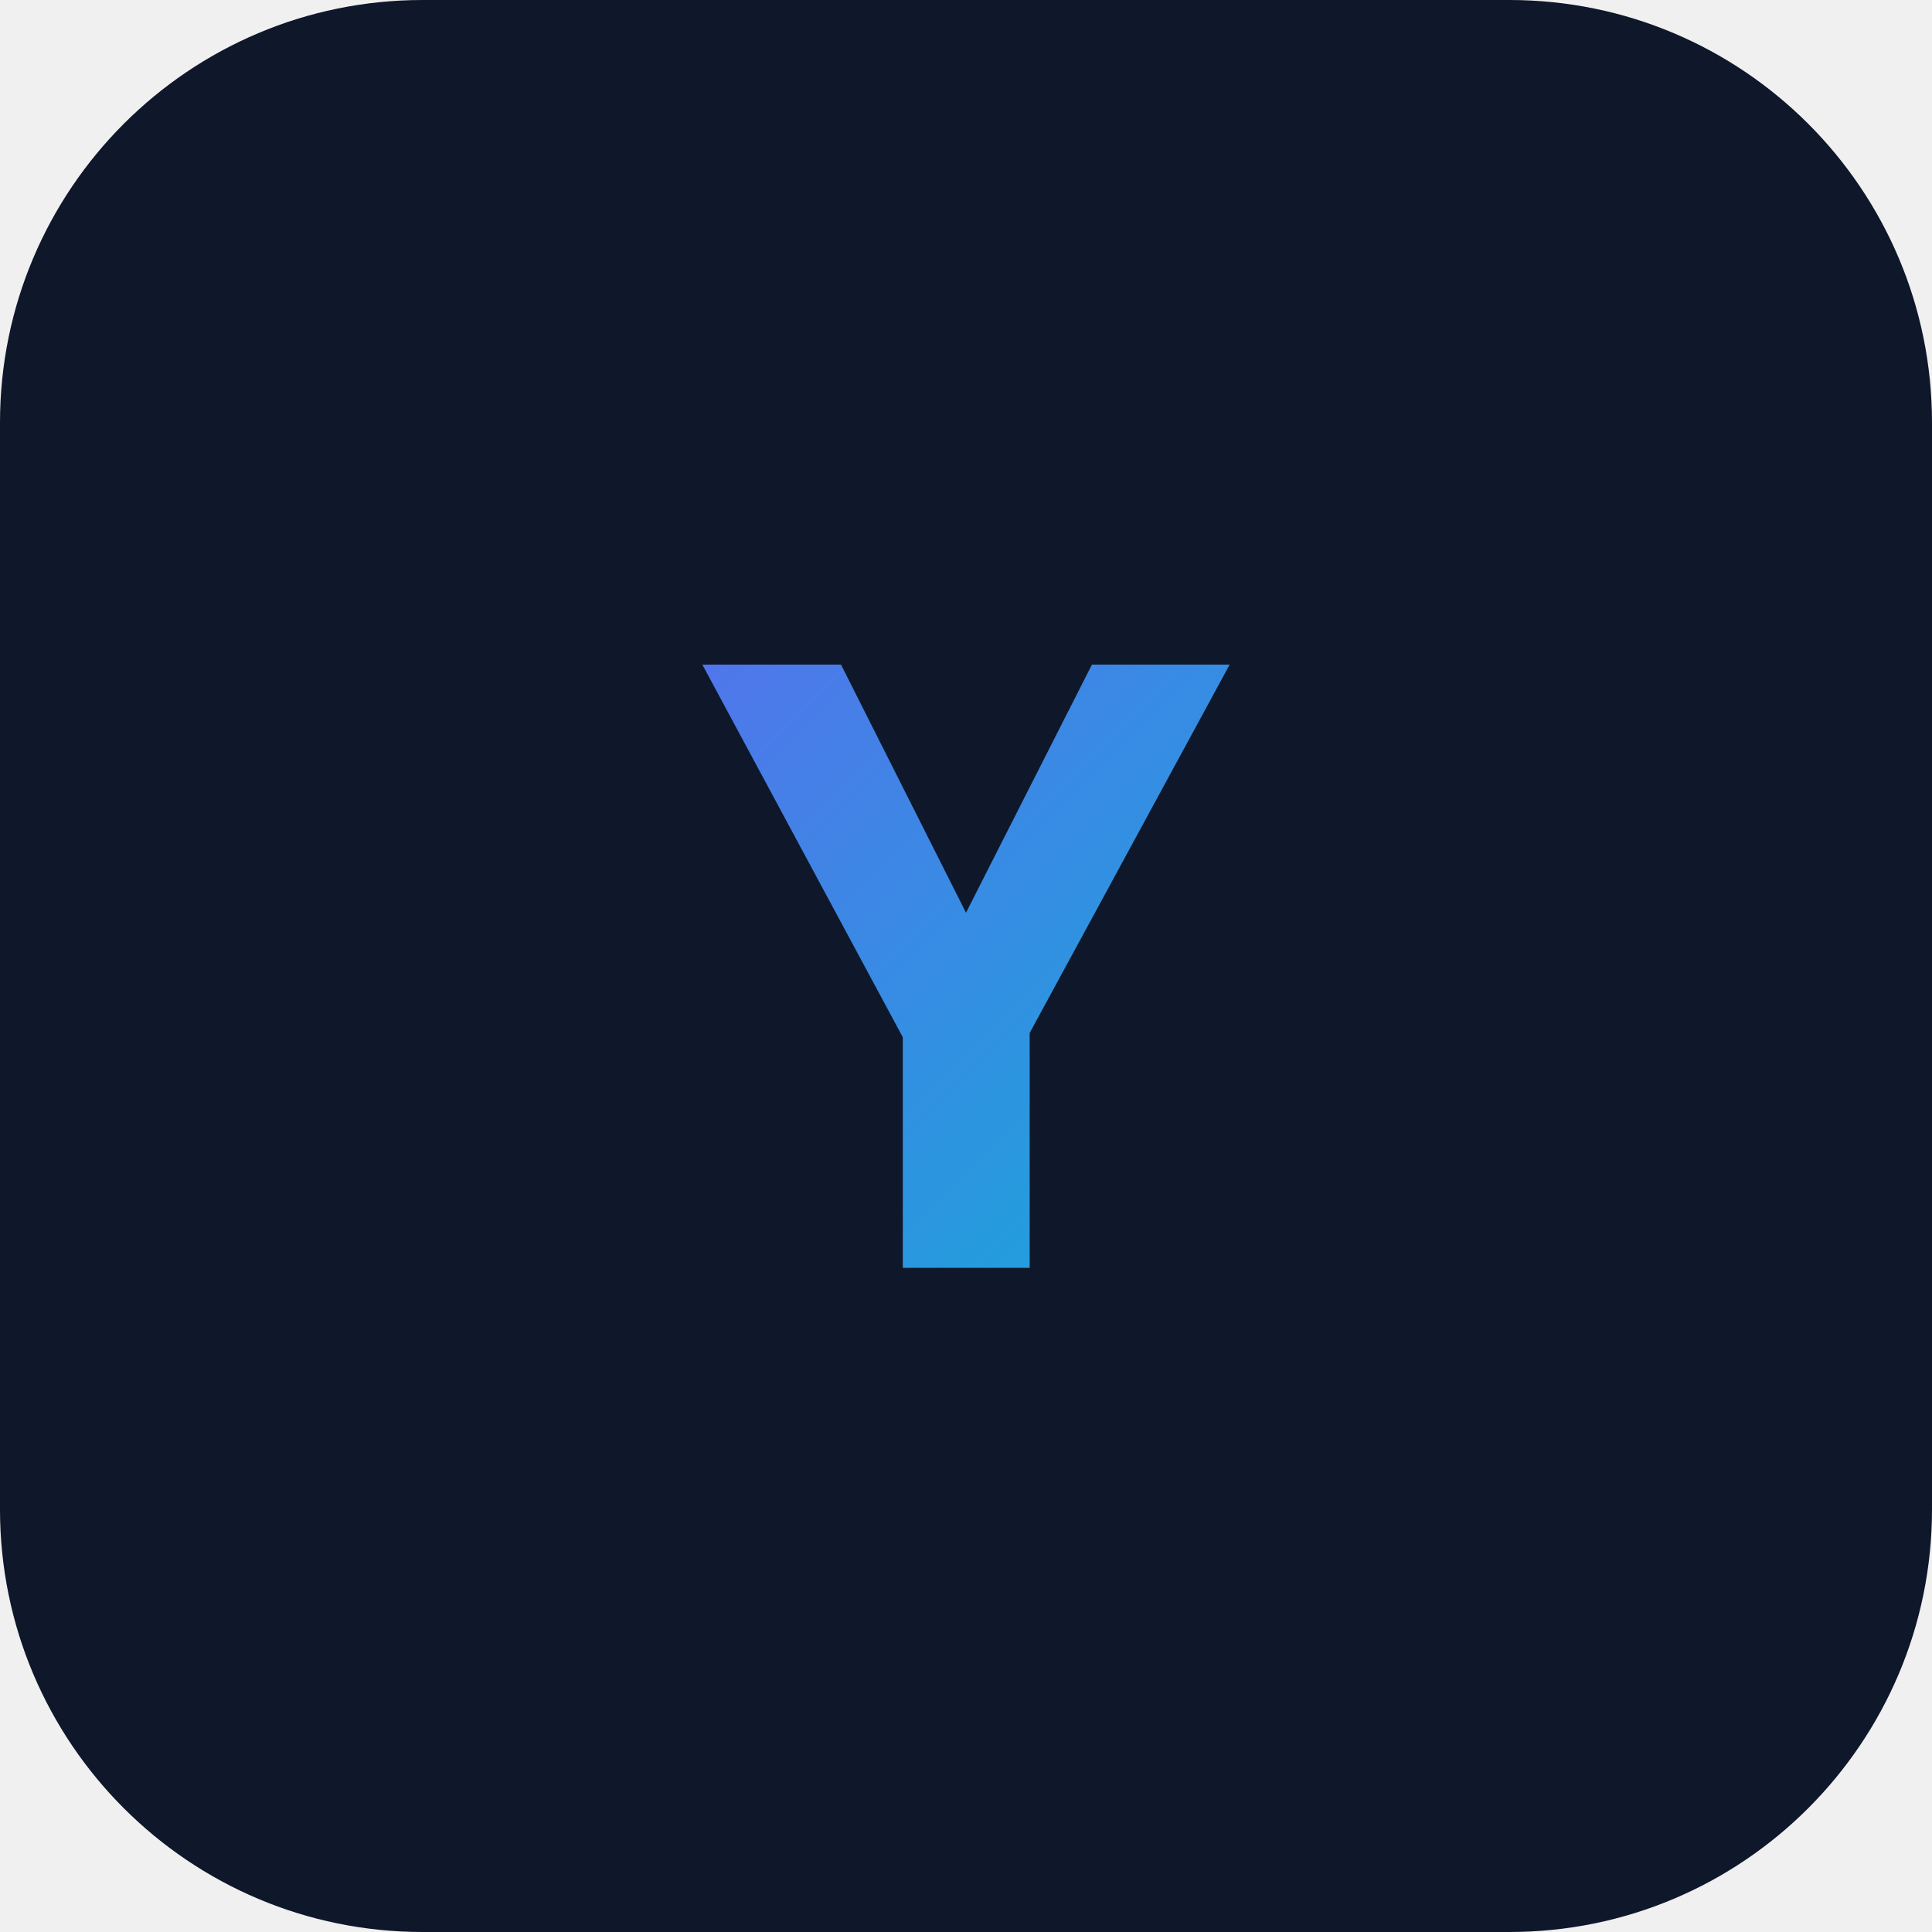
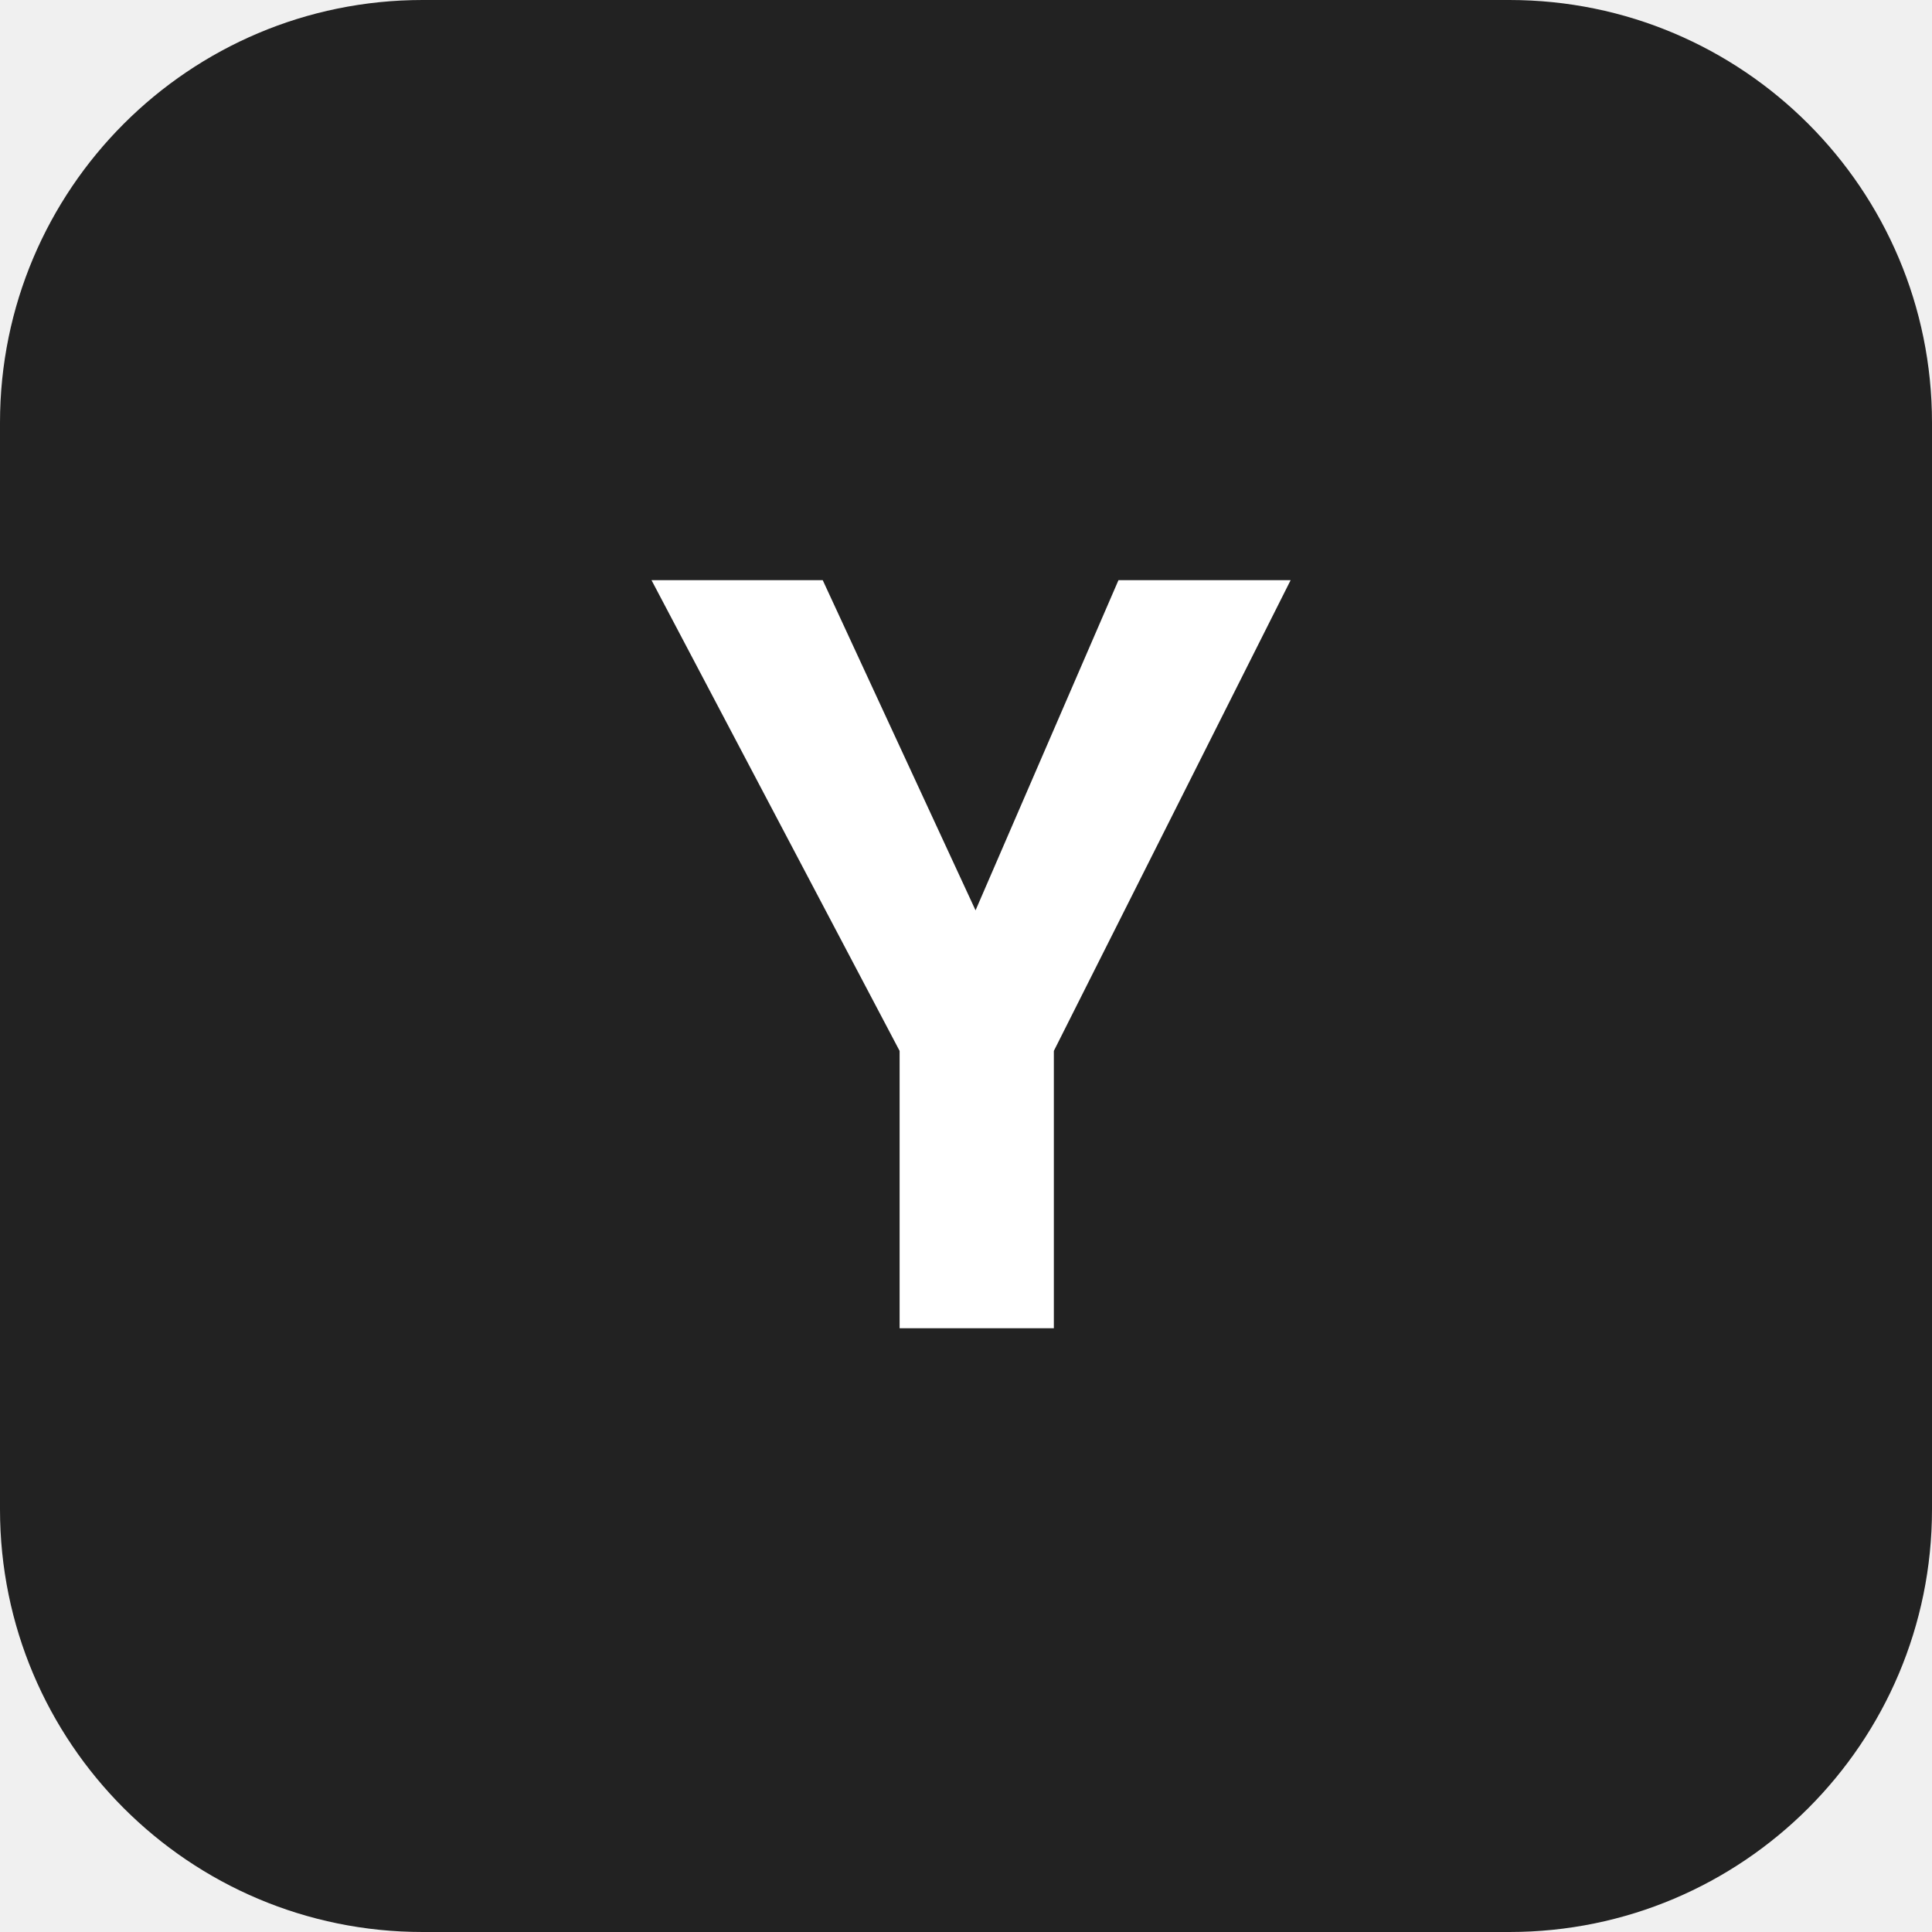
- <svg xmlns="http://www.w3.org/2000/svg" viewBox="0 0 64 64" fill="none">
-   <rect width="64" height="64" rx="14" fill="#0f172a" />
-   <text x="32" y="42" text-anchor="middle" font-family="system-ui,sans-serif" font-size="28" font-weight="700" fill="url(#g)">Y</text>
-   <defs>
-     <linearGradient id="g" x1="16" y1="16" x2="48" y2="48" gradientUnits="userSpaceOnUse">
-       <stop stop-color="#6366f1" />
-       <stop offset="1" stop-color="#06b6d4" />
-     </linearGradient>
-   </defs>
+ <svg xmlns="http://www.w3.org/2000/svg" viewBox="0 0 64 64">
+   <style>rect{fill:#222}text{fill:#fff}@media (prefers-color-scheme:dark){rect{fill:#f8f8f8}text{fill:#222}}</style>
+   <rect width="64" height="64" rx="14" />
+   <text x="32" y="44" text-anchor="middle" font-family="Helvetica,Arial,sans-serif" font-size="34" font-weight="600" letter-spacing="-2">Y</text>
</svg>
